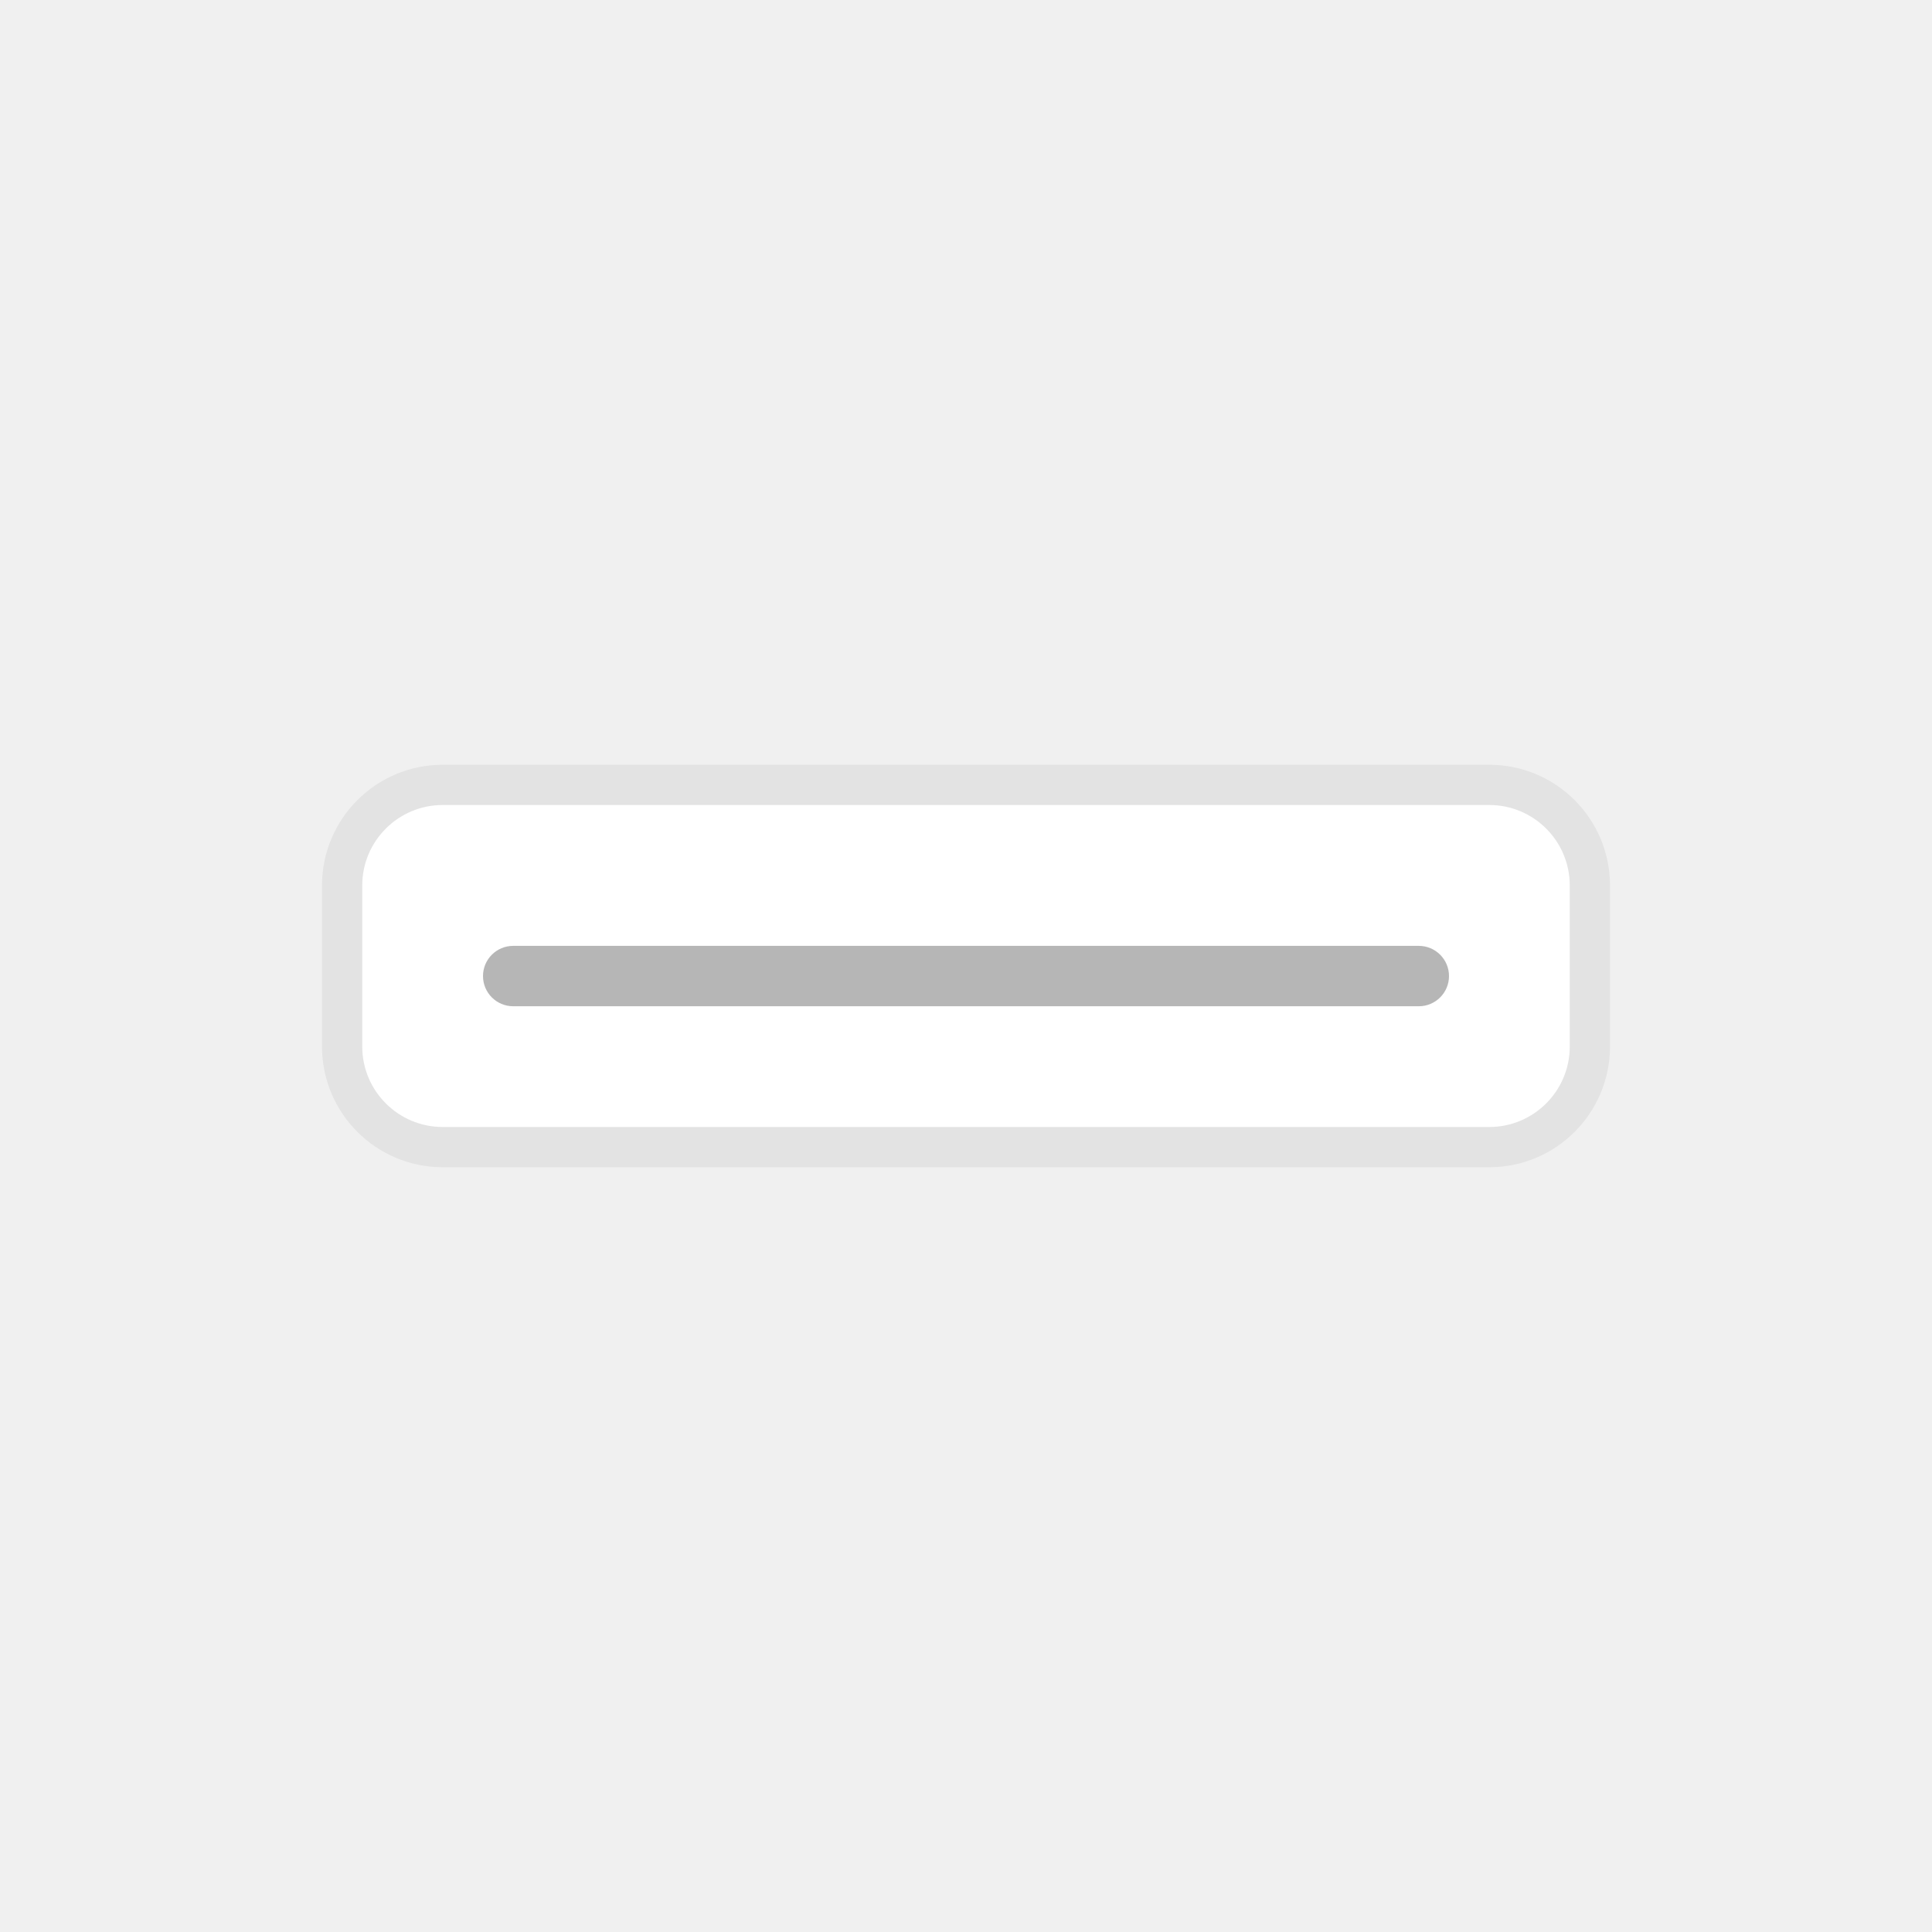
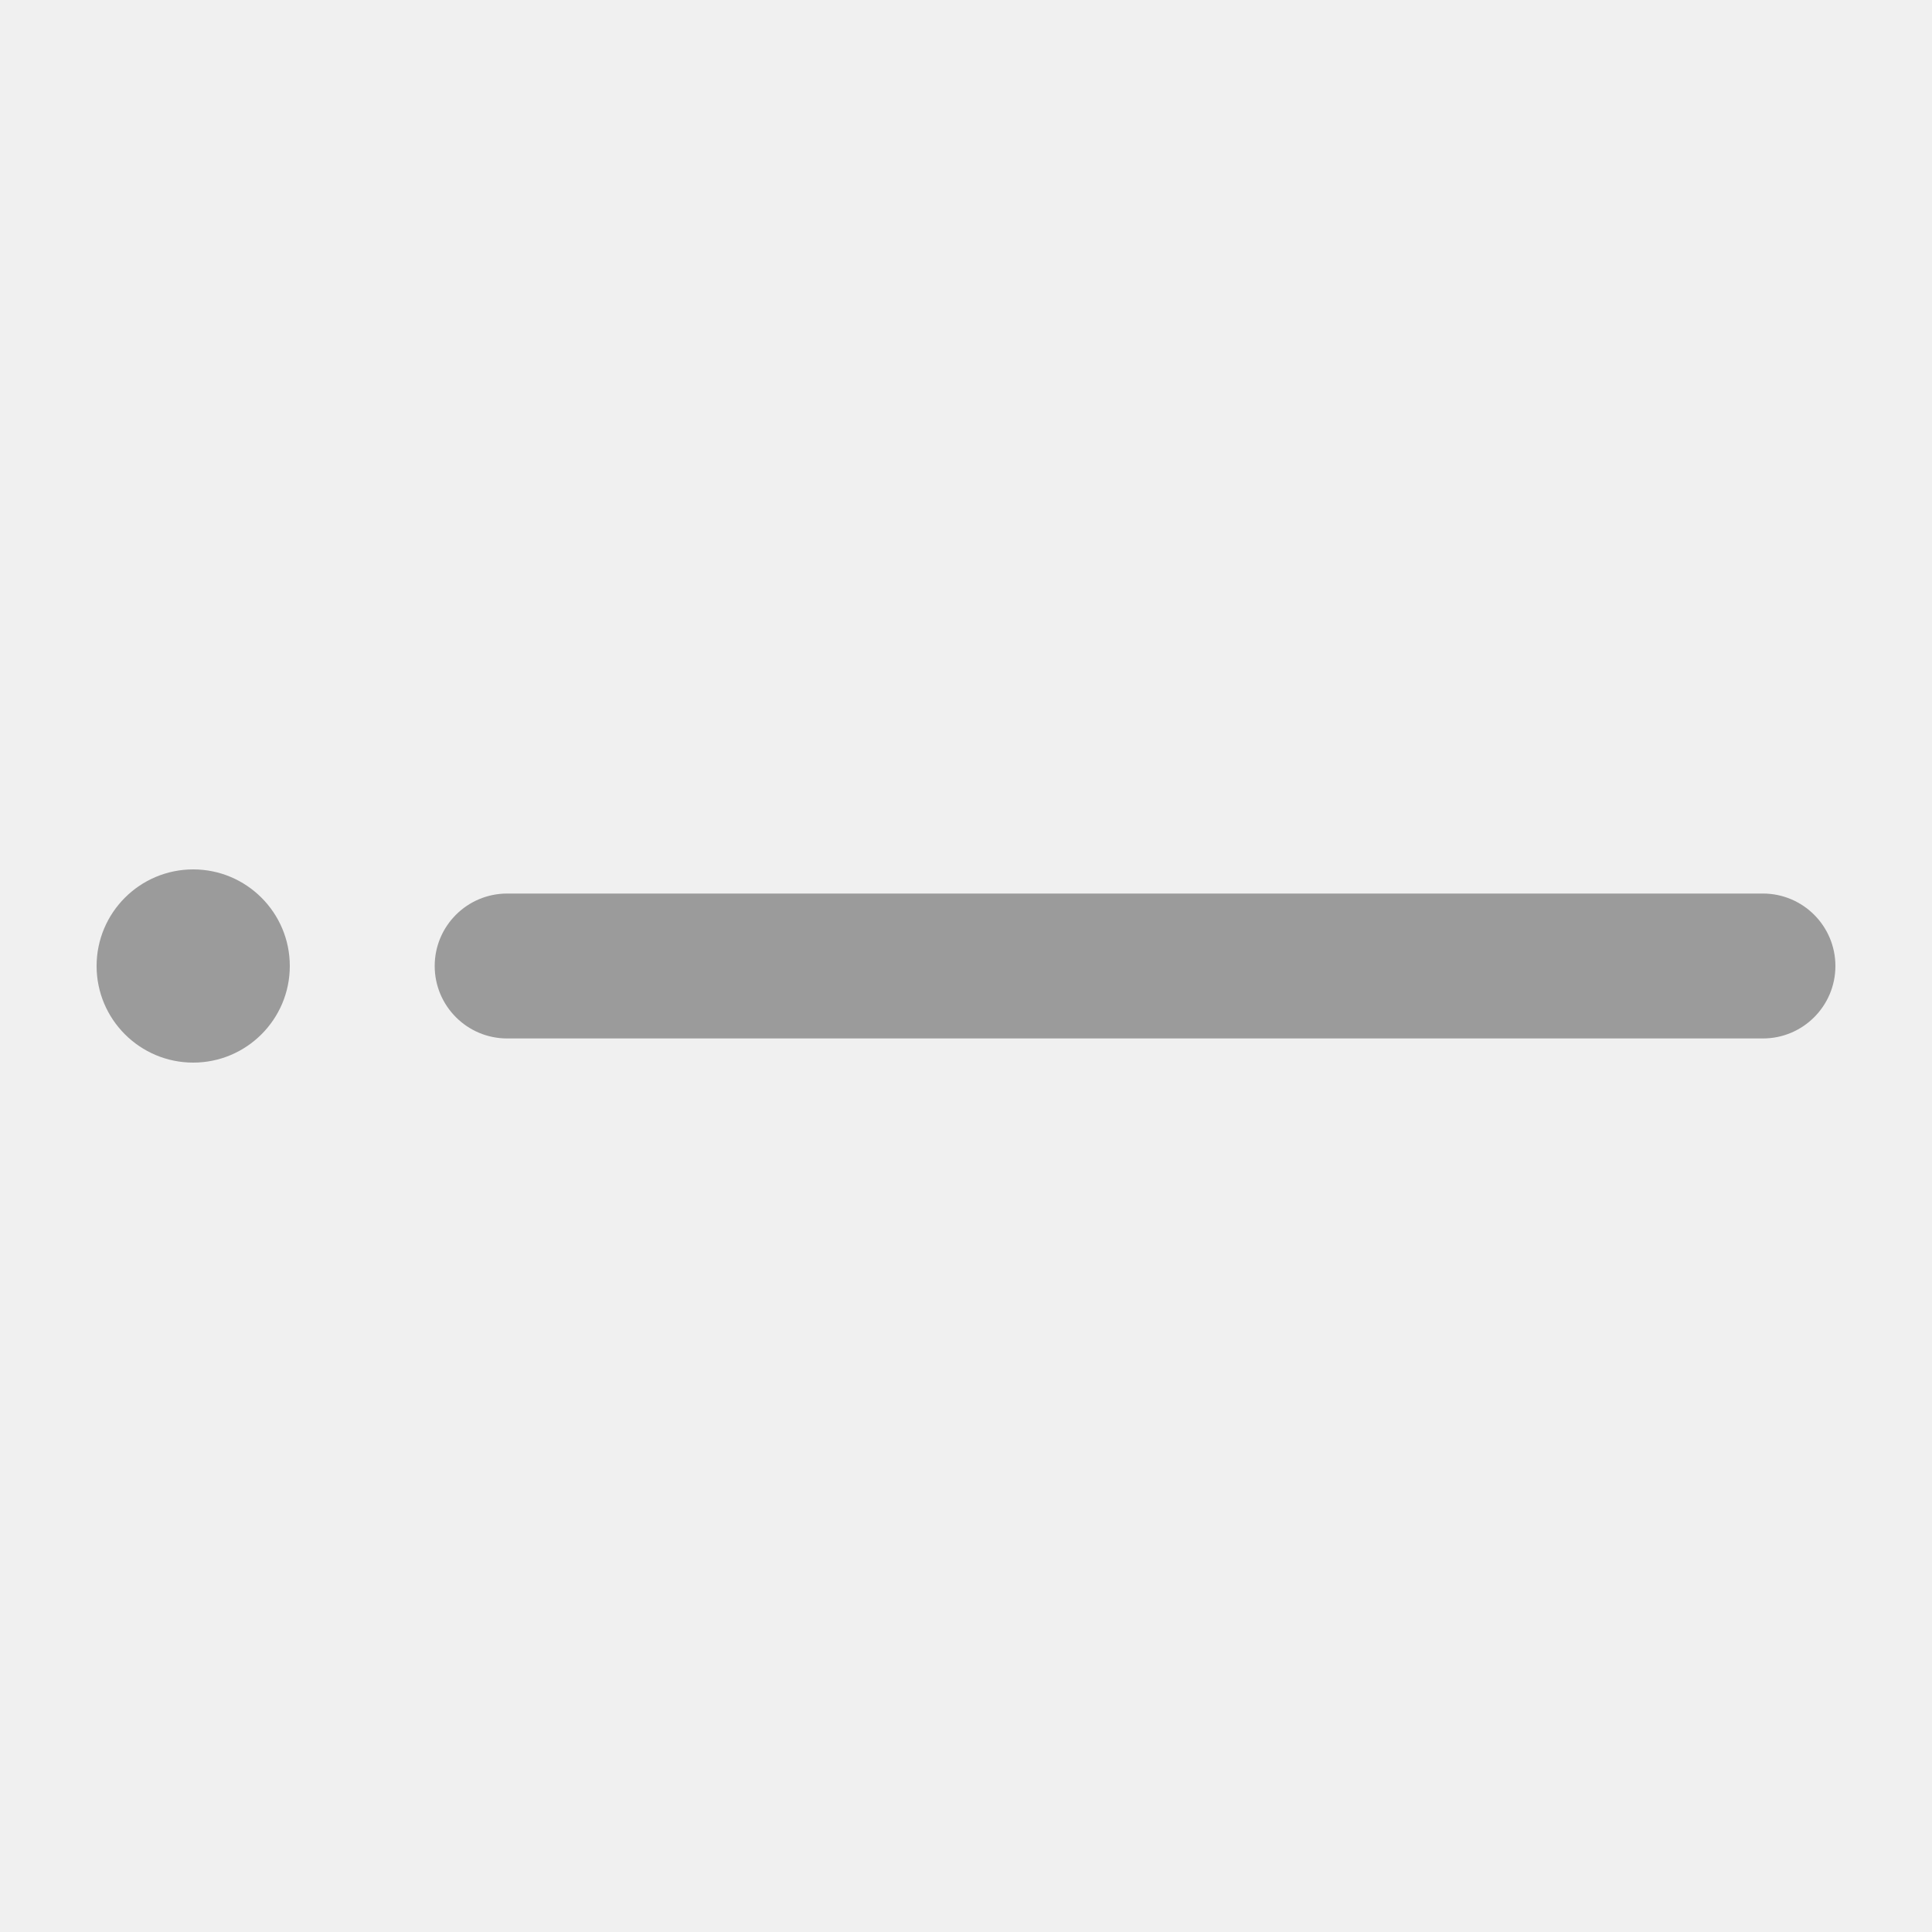
- <svg xmlns="http://www.w3.org/2000/svg" width="48" height="48" viewBox="0 0 48 48" fill="none">
-   <rect x="8.5" y="19.5" width="31" height="9" rx="2.5" fill="white" stroke="#E3E3E3" />
-   <rect x="12" y="23.5" width="24" height="1.5" rx="0.75" fill="#B6B6B6" />
+ <svg xmlns="http://www.w3.org/2000/svg" width="20" height="20" viewBox="0 0 20 20" fill="none">
+   <path d="M4.5 10C4.5 9.586 4.836 9.25 5.25 9.25H18.25C18.664 9.25 19 9.586 19 10C19 10.414 18.664 10.75 18.25 10.75H5.25C4.836 10.75 4.5 10.414 4.5 10Z" fill="#9B9B9B" />
+   <path d="M1 10C1 9.448 1.448 9 2 9C2.552 9 3 9.448 3 10C3 10.552 2.552 11 2 11C1.448 11 1 10.552 1 10Z" fill="#9B9B9B" />
</svg>
